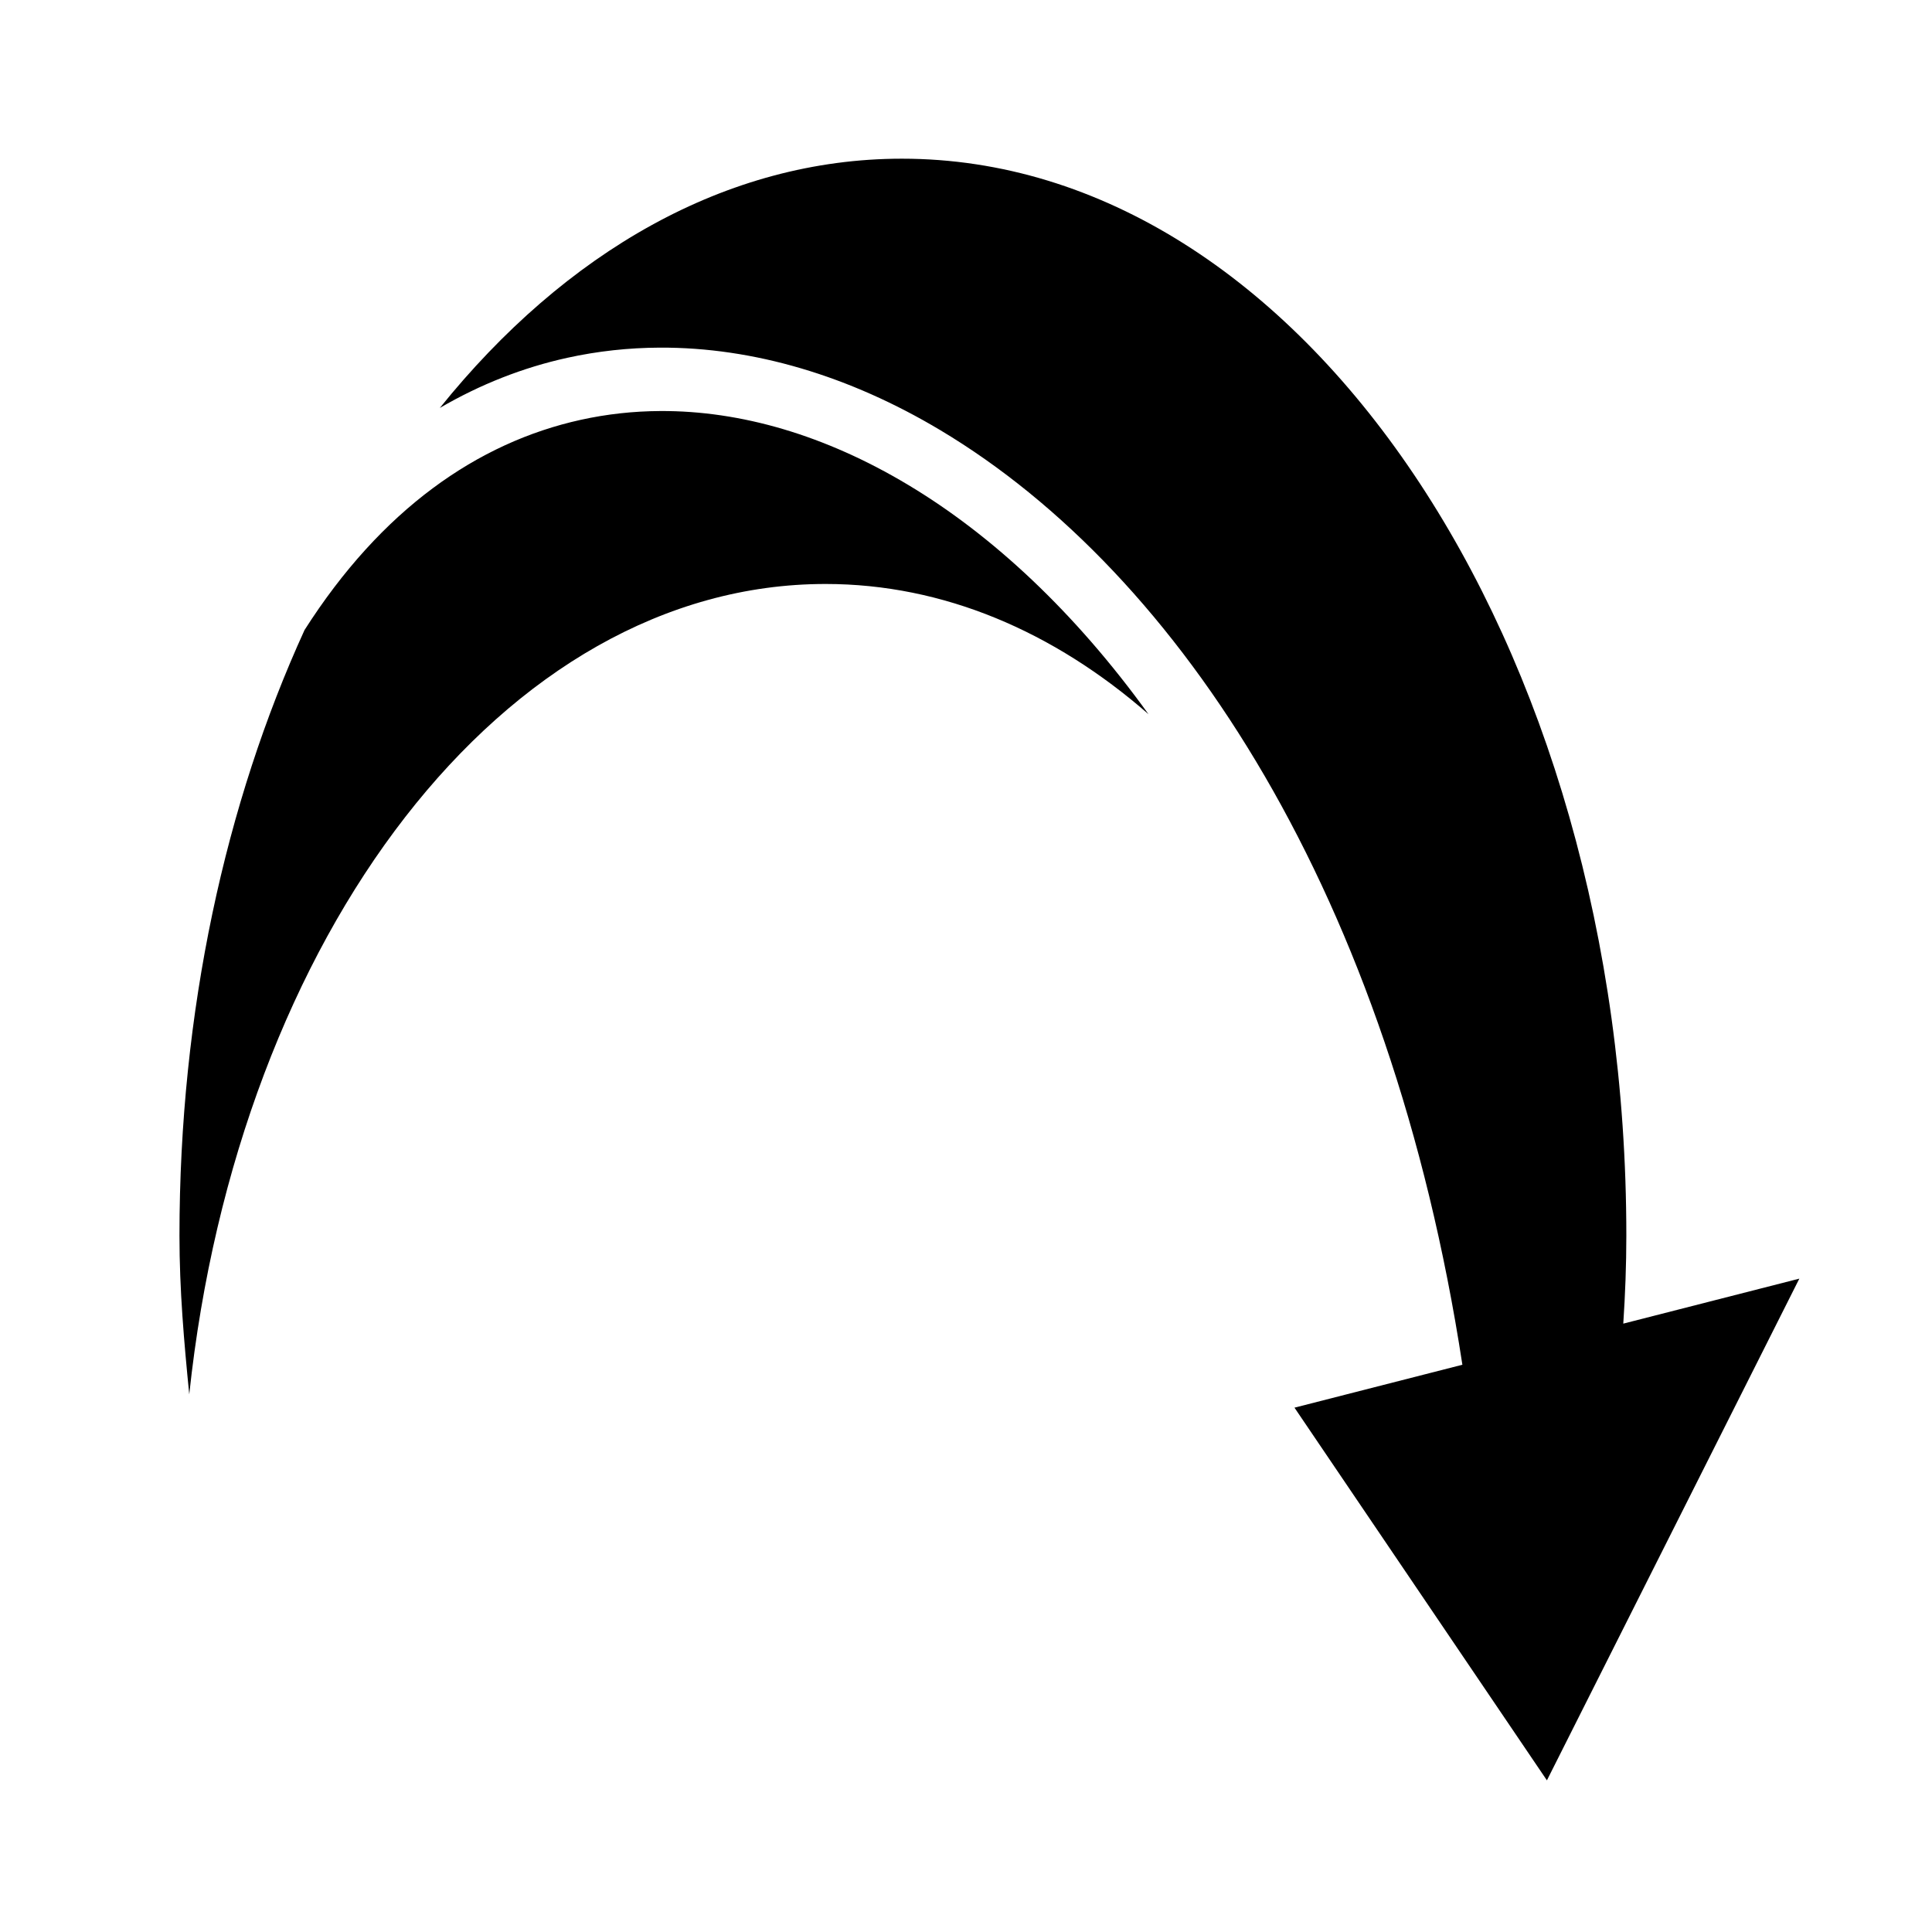
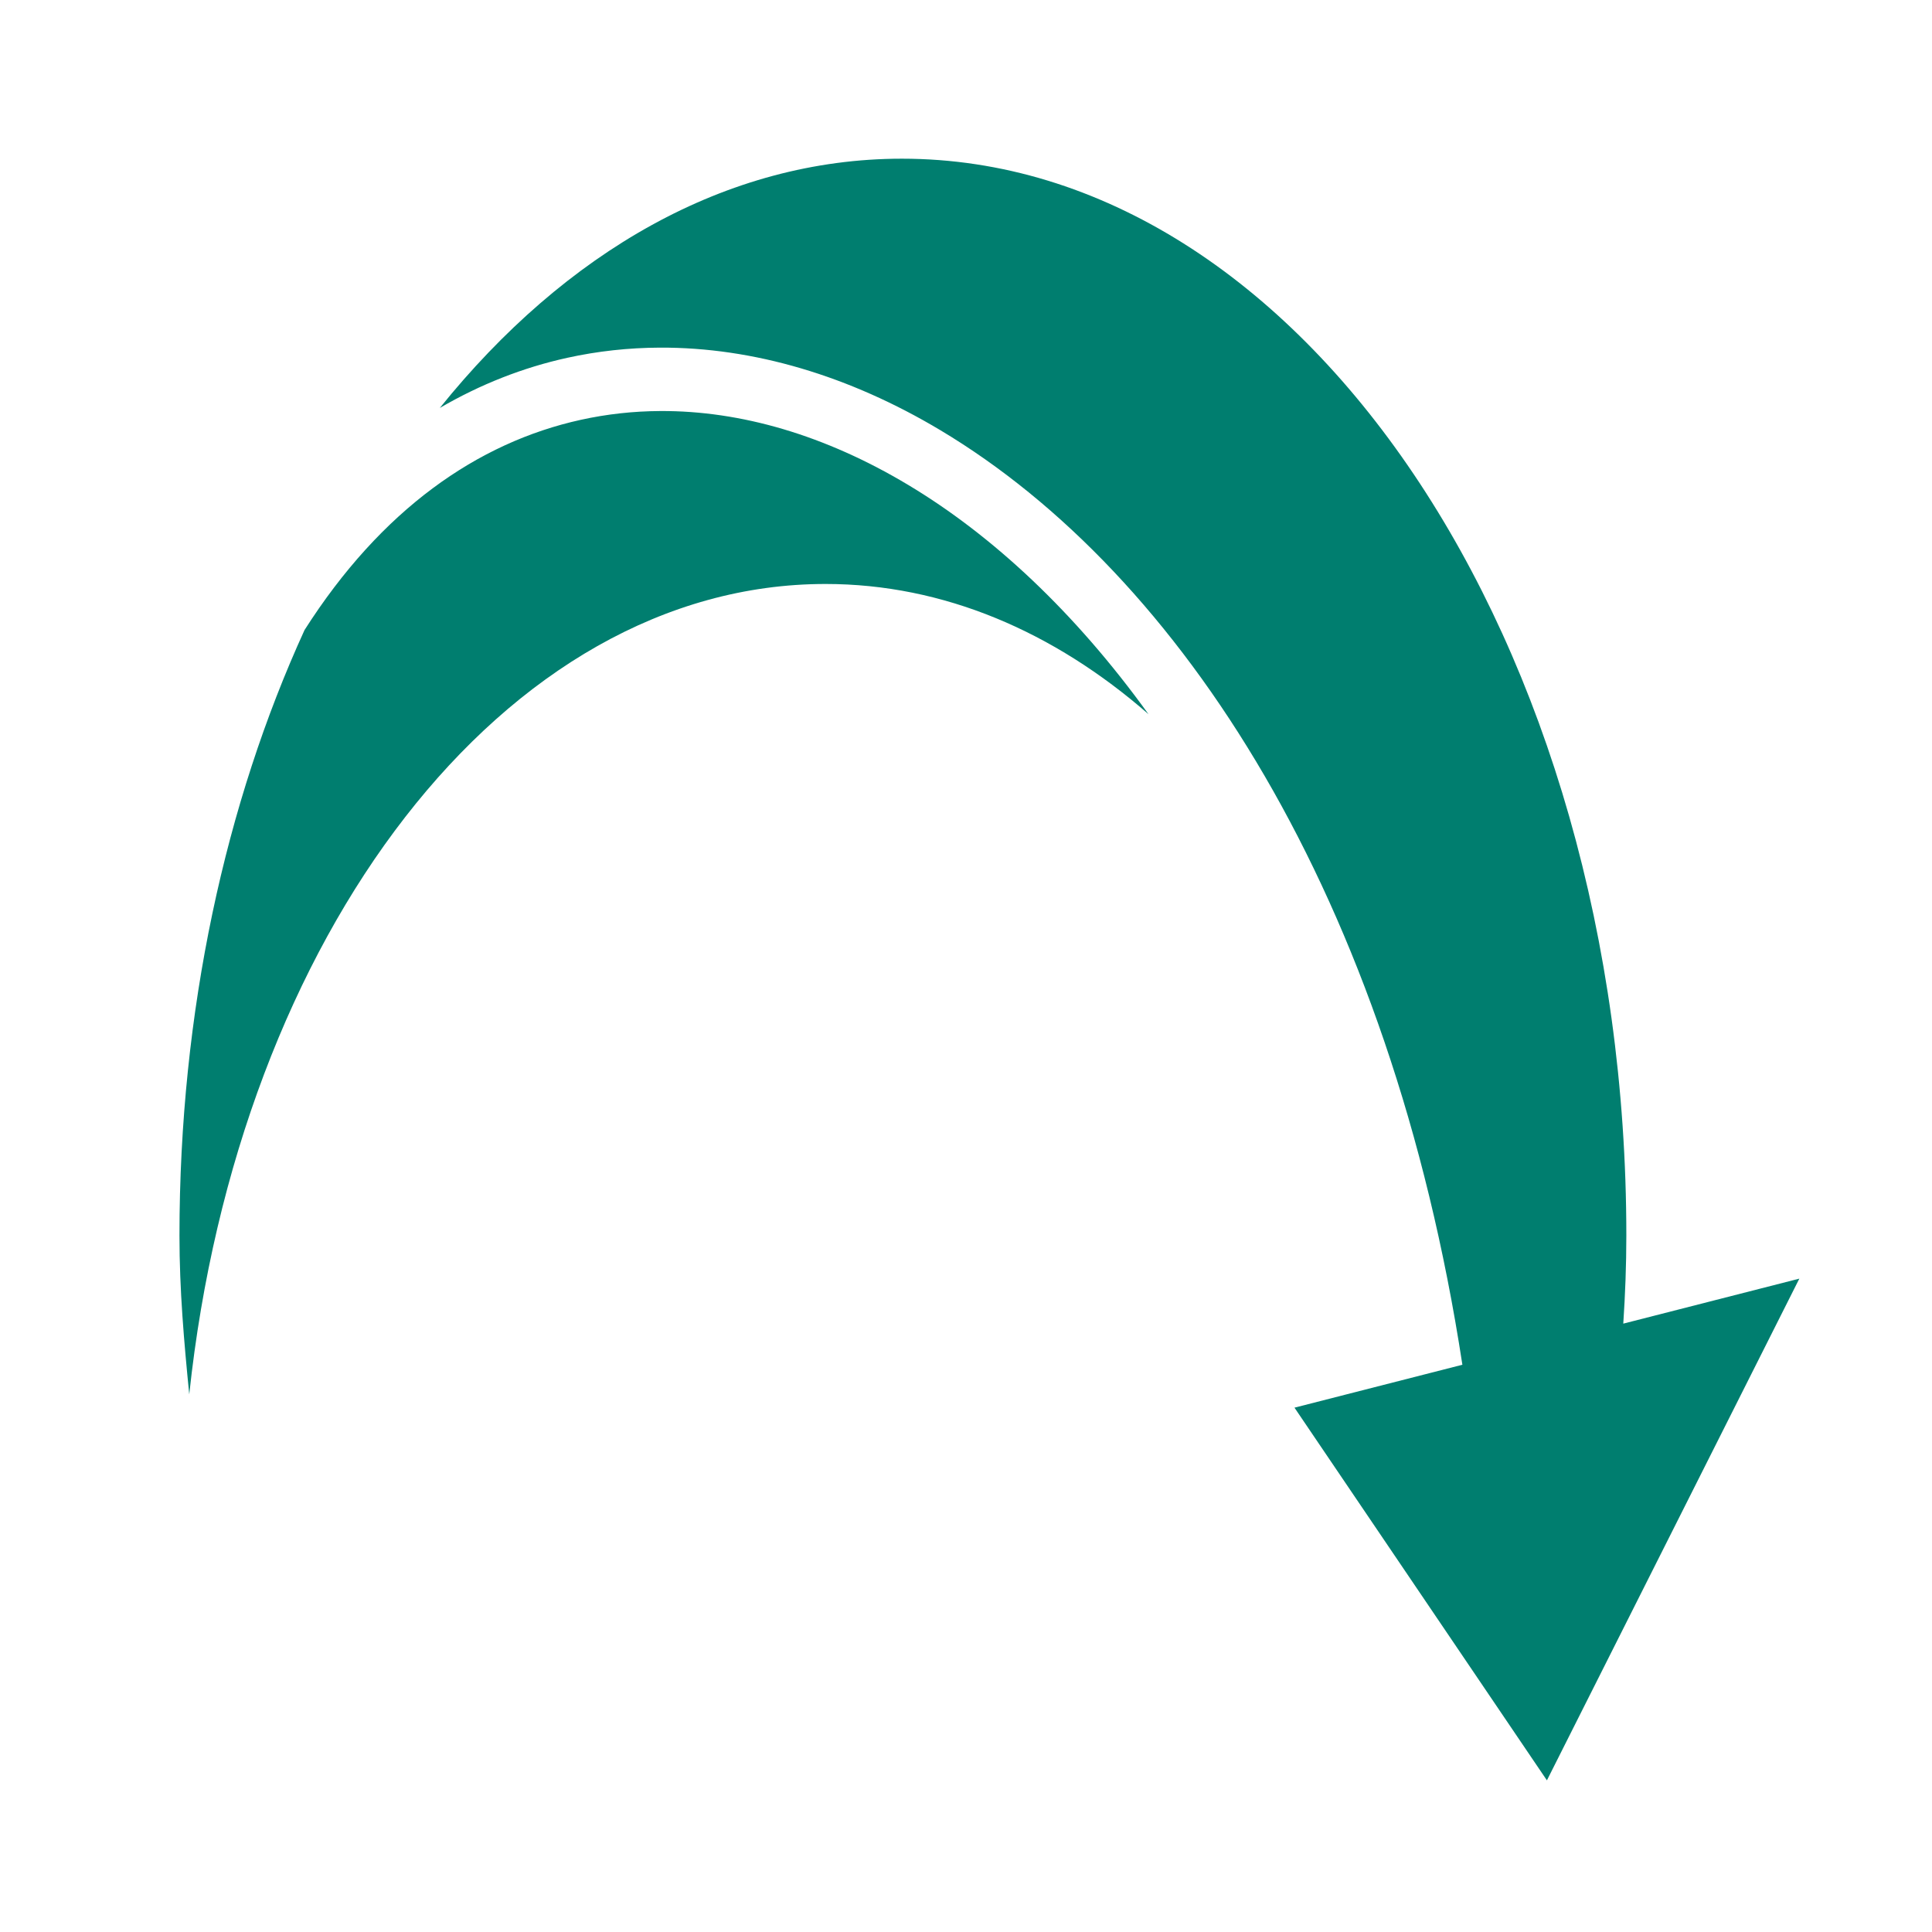
<svg xmlns="http://www.w3.org/2000/svg" viewBox="0 0 512 512" style="height: 100%; width: 100%;">
  <g class="" transform="translate(0,0)" style="">
-     <path d="M237.13 18.283c-51.748 0-99.183 27.58-136.067 73.395 11.946-6.97 24.526-11.903 37.51-14.76 8.952-1.97 18.062-2.96 27.25-3 27.562-.123 55.824 8.283 82.636 24.318 70.828 42.362 132.585 137.45 153.704 275.178l-49.44 12.637 74.33 109.74 74.327-147.733-51.84 13.25c.564-8.534.9-17.16.9-25.905 0-175.088-95.847-317.12-213.307-317.12h-.002zm-71.165 74.305c-7.924.04-15.734.9-23.375 2.582-30.47 6.705-58.785 26.48-81.356 61.89C37.996 207.88 24.4 269.28 24.4 335.4c0 15.983 1.35 31.378 2.883 46.73 14.387-135.103 92.702-238.62 187.363-238.62 34.713 0 67.177 13.976 95.083 38.334-21.608-29.968-45.915-52.65-70.863-67.57-24.337-14.556-49.13-21.81-72.902-21.688z" fill="#000000" fill-opacity="1" transform="translate(25.6, 25.6) scale(0.9, 0.9) rotate(0, 256, 256) skewX(0) skewY(0)" />
+     <path d="M237.13 18.283c-51.748 0-99.183 27.58-136.067 73.395 11.946-6.97 24.526-11.903 37.51-14.76 8.952-1.97 18.062-2.96 27.25-3 27.562-.123 55.824 8.283 82.636 24.318 70.828 42.362 132.585 137.45 153.704 275.178l-49.44 12.637 74.33 109.74 74.327-147.733-51.84 13.25c.564-8.534.9-17.16.9-25.905 0-175.088-95.847-317.12-213.307-317.12h-.002zm-71.165 74.305c-7.924.04-15.734.9-23.375 2.582-30.47 6.705-58.785 26.48-81.356 61.89C37.996 207.88 24.4 269.28 24.4 335.4c0 15.983 1.35 31.378 2.883 46.73 14.387-135.103 92.702-238.62 187.363-238.62 34.713 0 67.177 13.976 95.083 38.334-21.608-29.968-45.915-52.65-70.863-67.57-24.337-14.556-49.13-21.81-72.902-21.688z" fill="#007E6F" fill-opacity="1" transform="translate(25.6, 25.6) scale(0.9, 0.9) rotate(0, 256, 256) skewX(0) skewY(0)" />
  </g>
</svg>
